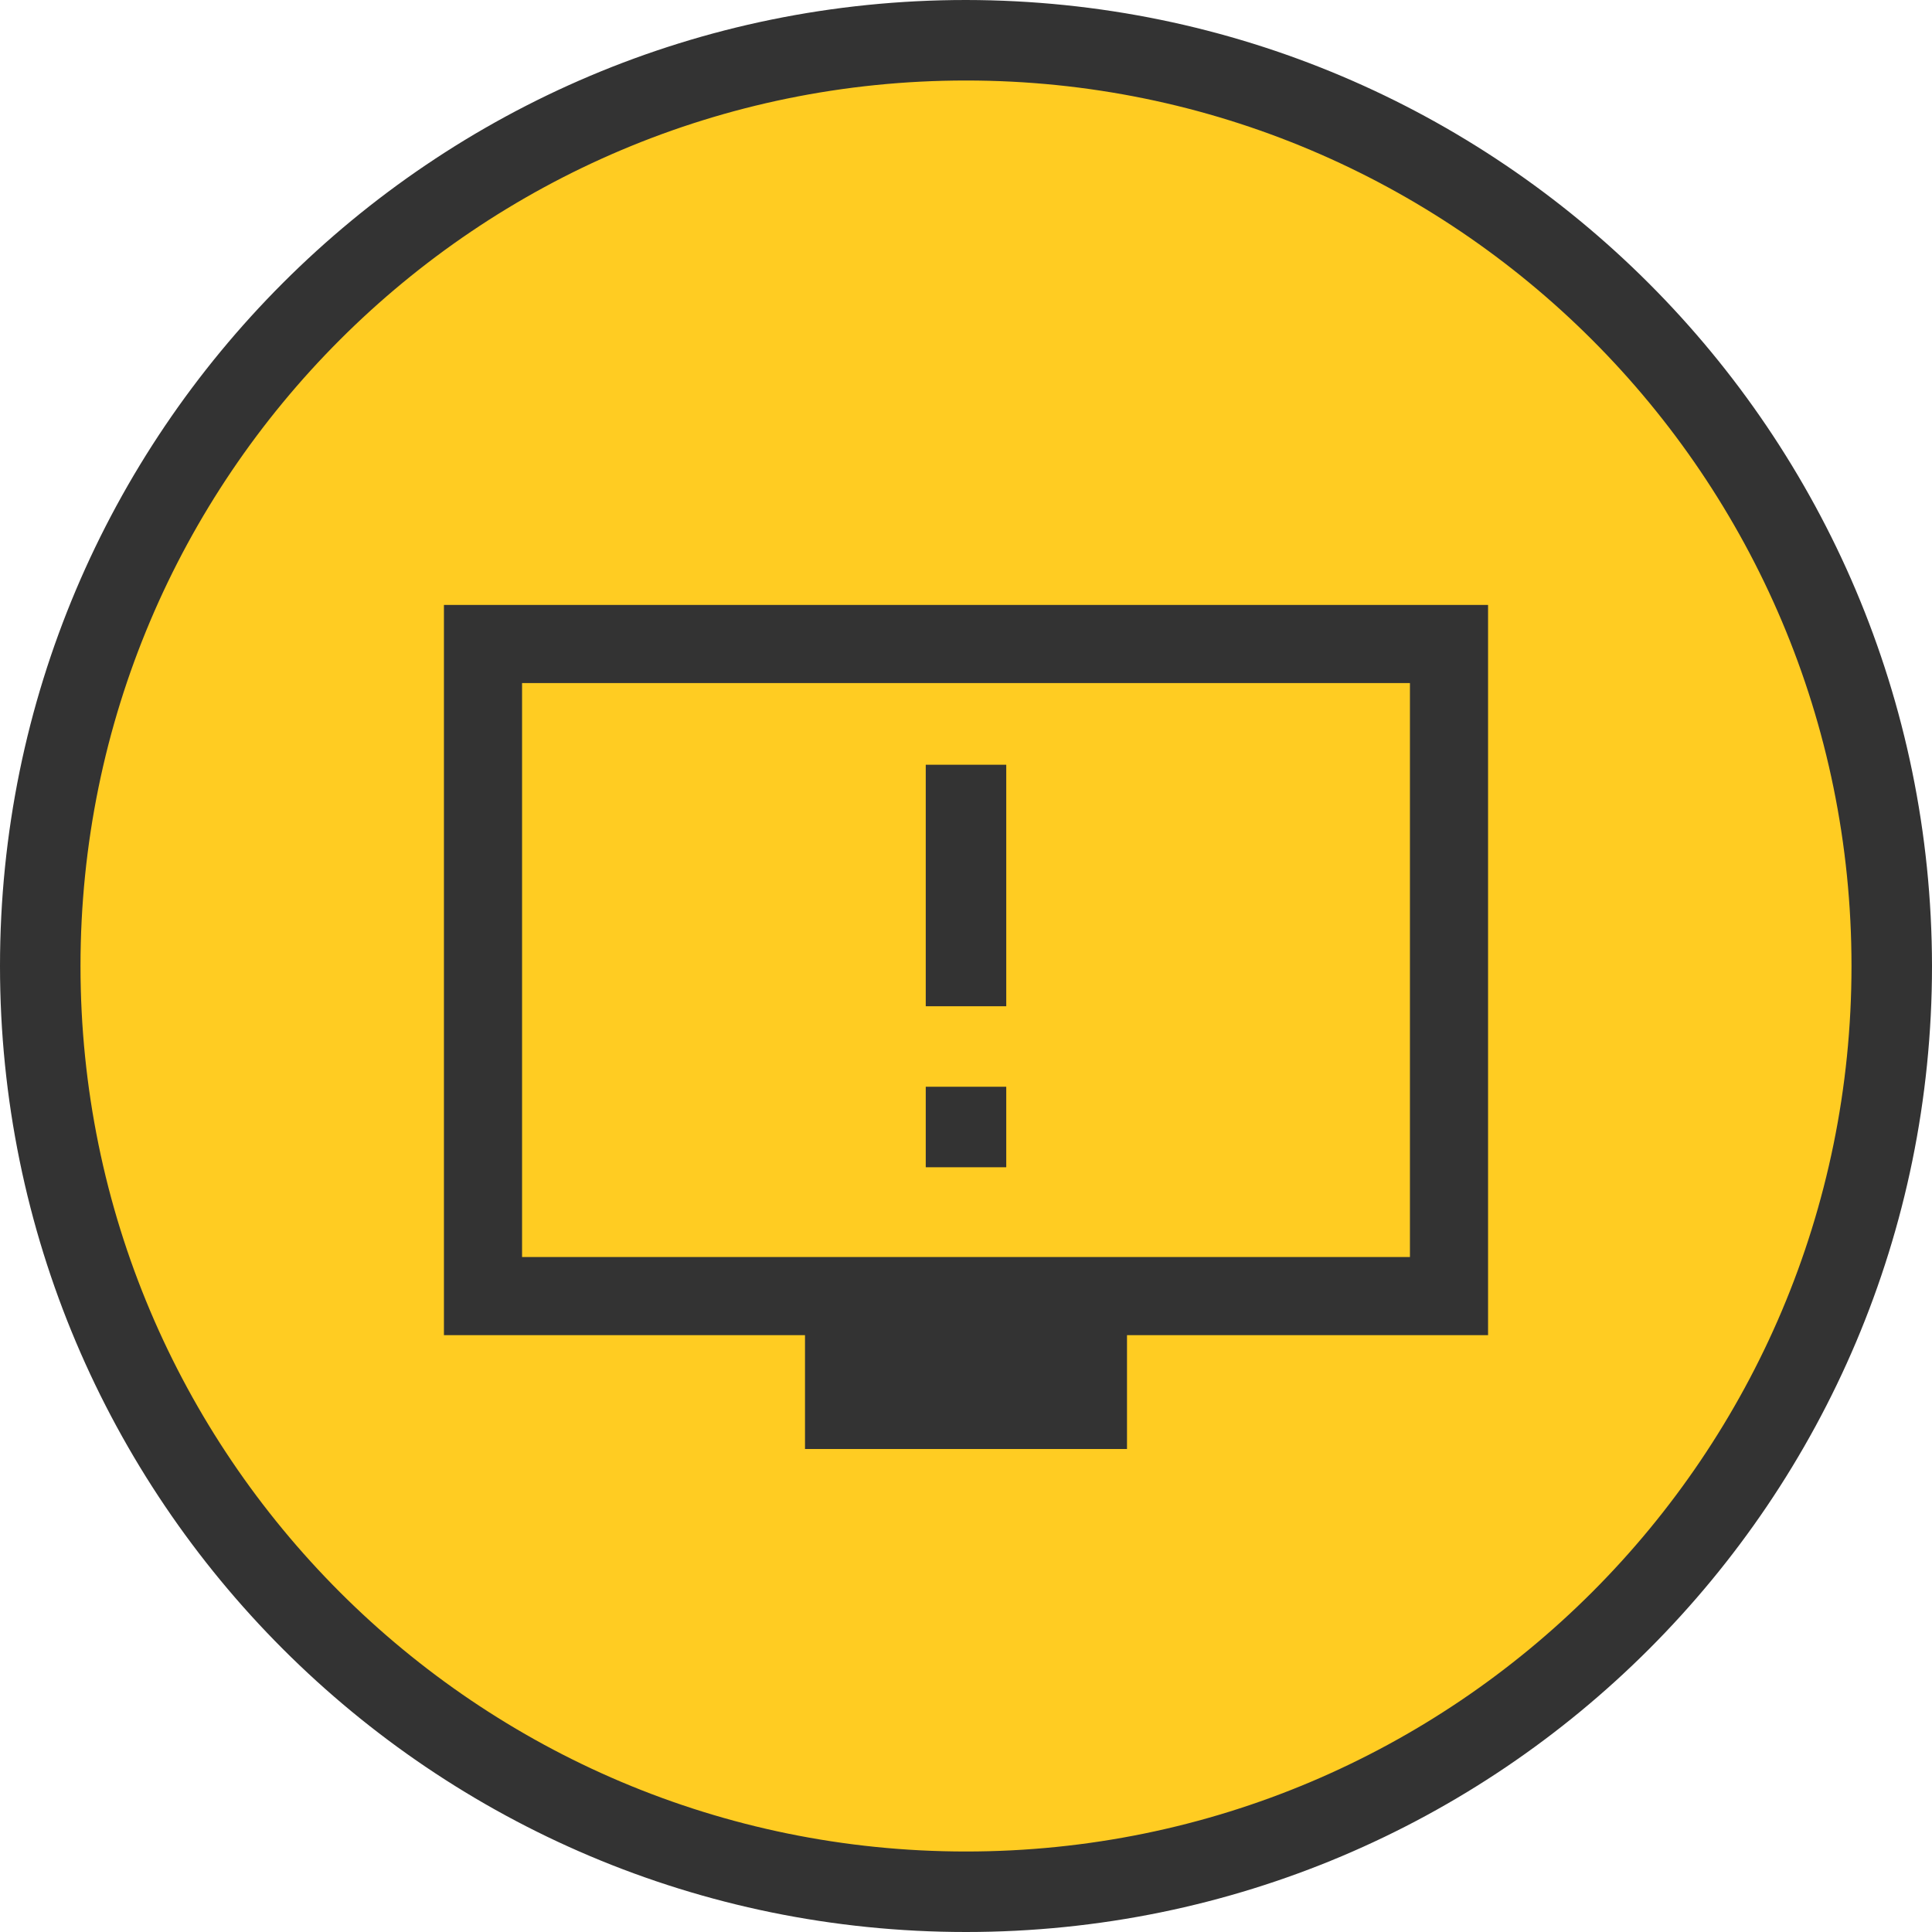
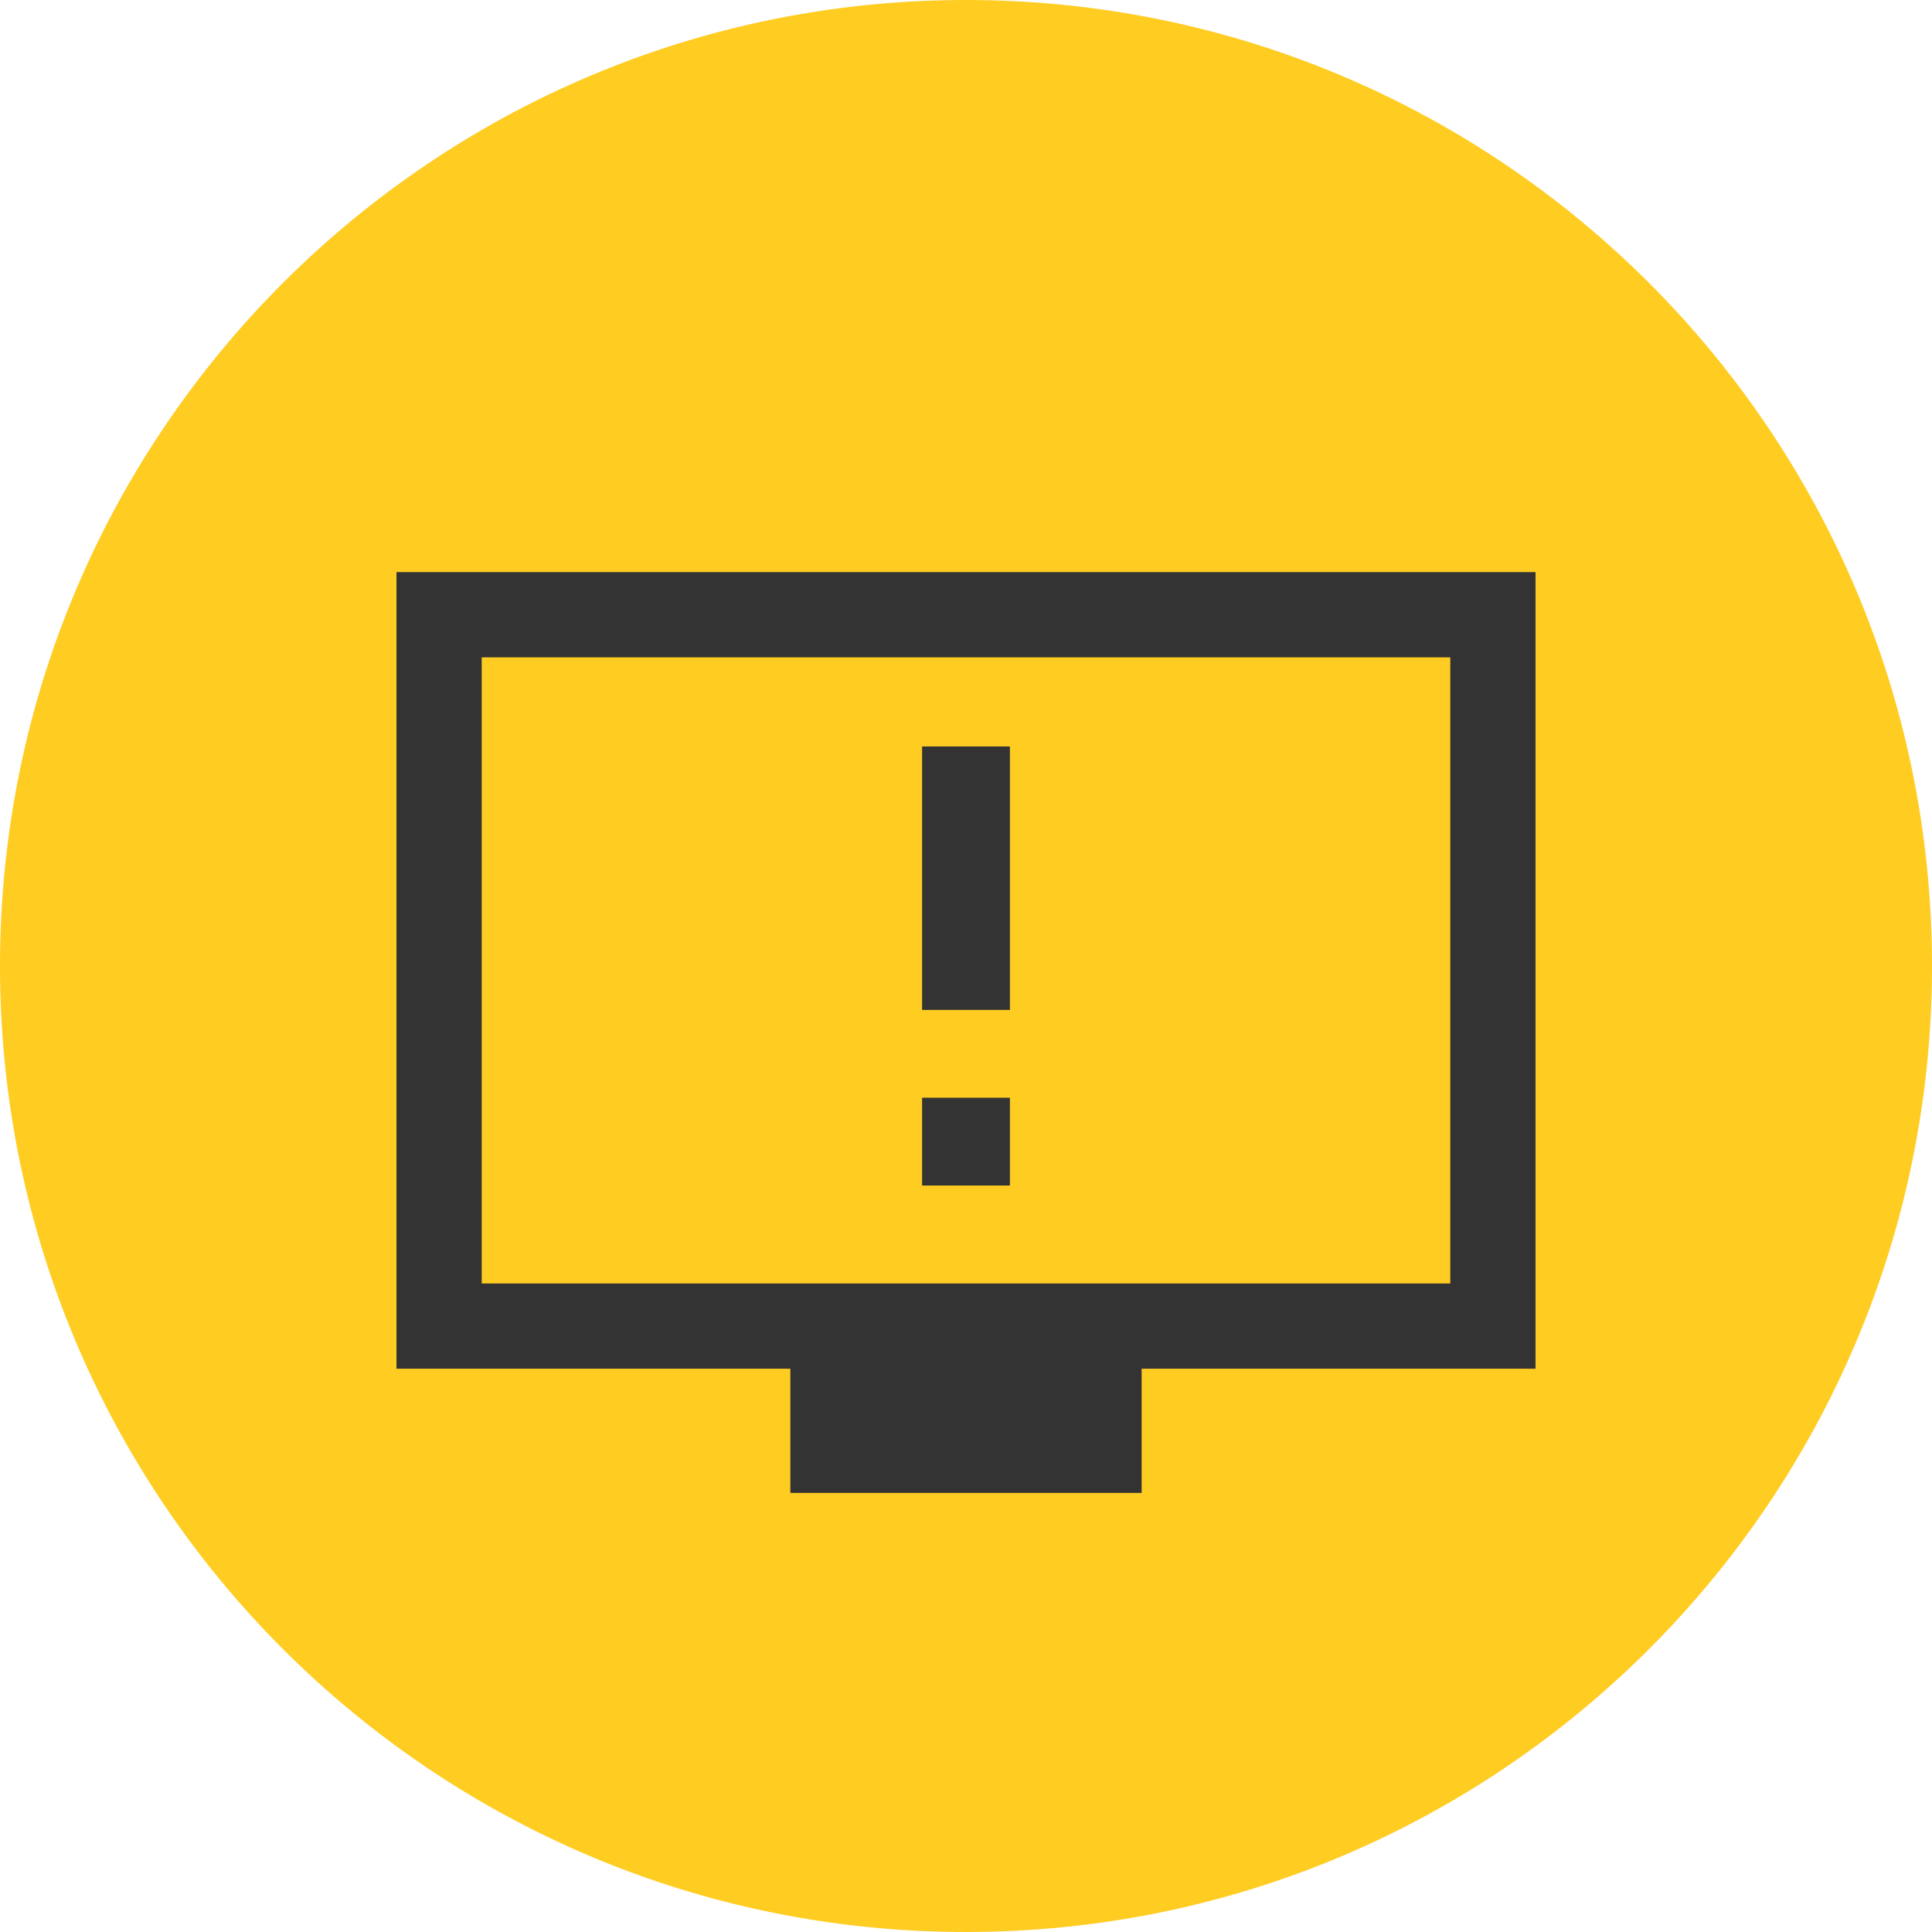
- <svg xmlns="http://www.w3.org/2000/svg" viewBox="0 0 48 48">
+ <svg xmlns="http://www.w3.org/2000/svg" viewBox="0 0 44 44">
  <g id="Layer_2" data-name="Layer 2">
    <g id="originals">
-       <circle cx="24" cy="24" r="23" style="fill:#fc2" />
-       <path d="M24,2A22,22,0,1,1,2,24,22,22,0,0,1,24,2m0-2A24,24,0,1,0,48,24,24.027,24.027,0,0,0,24,0Z" style="fill:#333" />
-       <rect x="12" y="16" width="24" height="16.201" style="fill:none;stroke:#333;stroke-miterlimit:10;stroke-width:1.941px" />
-       <rect x="23" y="19" width="2" height="6" style="fill:#333" />
-       <rect x="23" y="27" width="2" height="2" style="fill:#333" />
-       <rect x="20" y="33" width="8" height="3" style="fill:#333" />
+       <circle cx="22" cy="22" r="22" style="fill:#fc2" />
+       <rect x="10" y="14" width="24" height="16.201" style="fill:none;stroke:#333;stroke-miterlimit:10;stroke-width:1.941px" />
+       <rect x="21" y="17" width="2" height="6" style="fill:#333" />
+       <rect x="21" y="25" width="2" height="2" style="fill:#333" />
+       <rect x="18" y="31" width="8" height="3" style="fill:#333" />
    </g>
  </g>
</svg>
